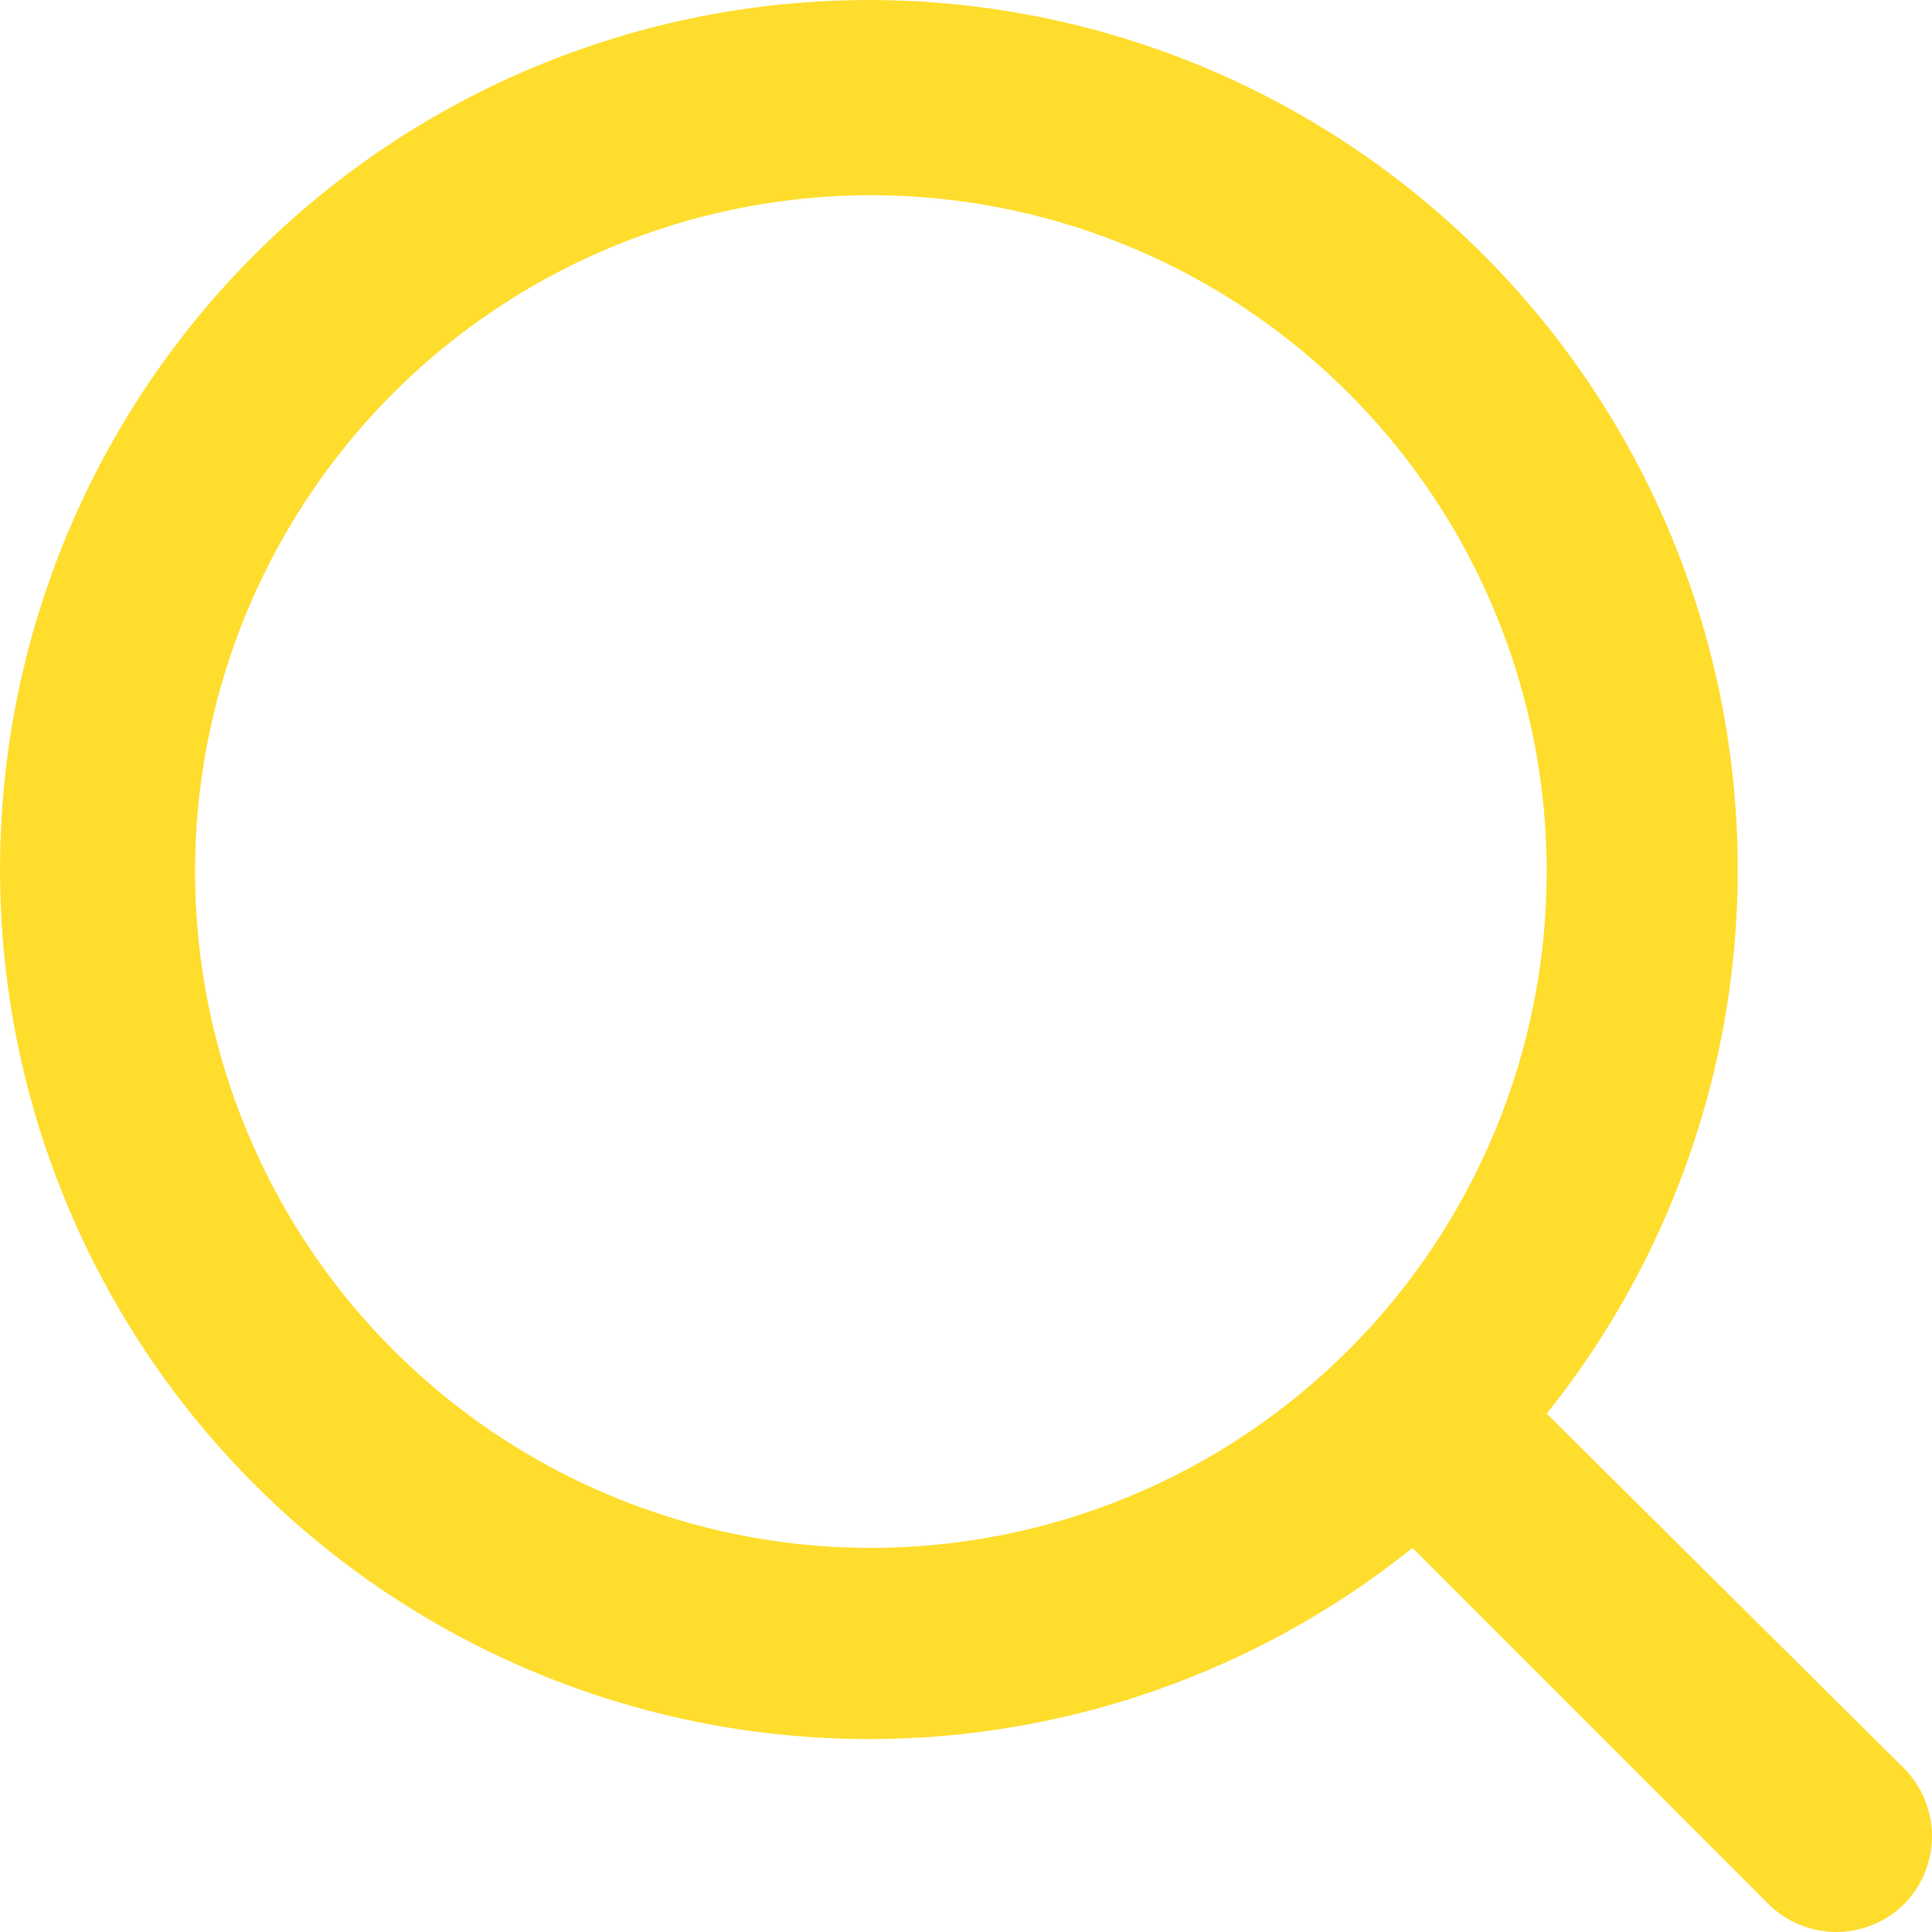
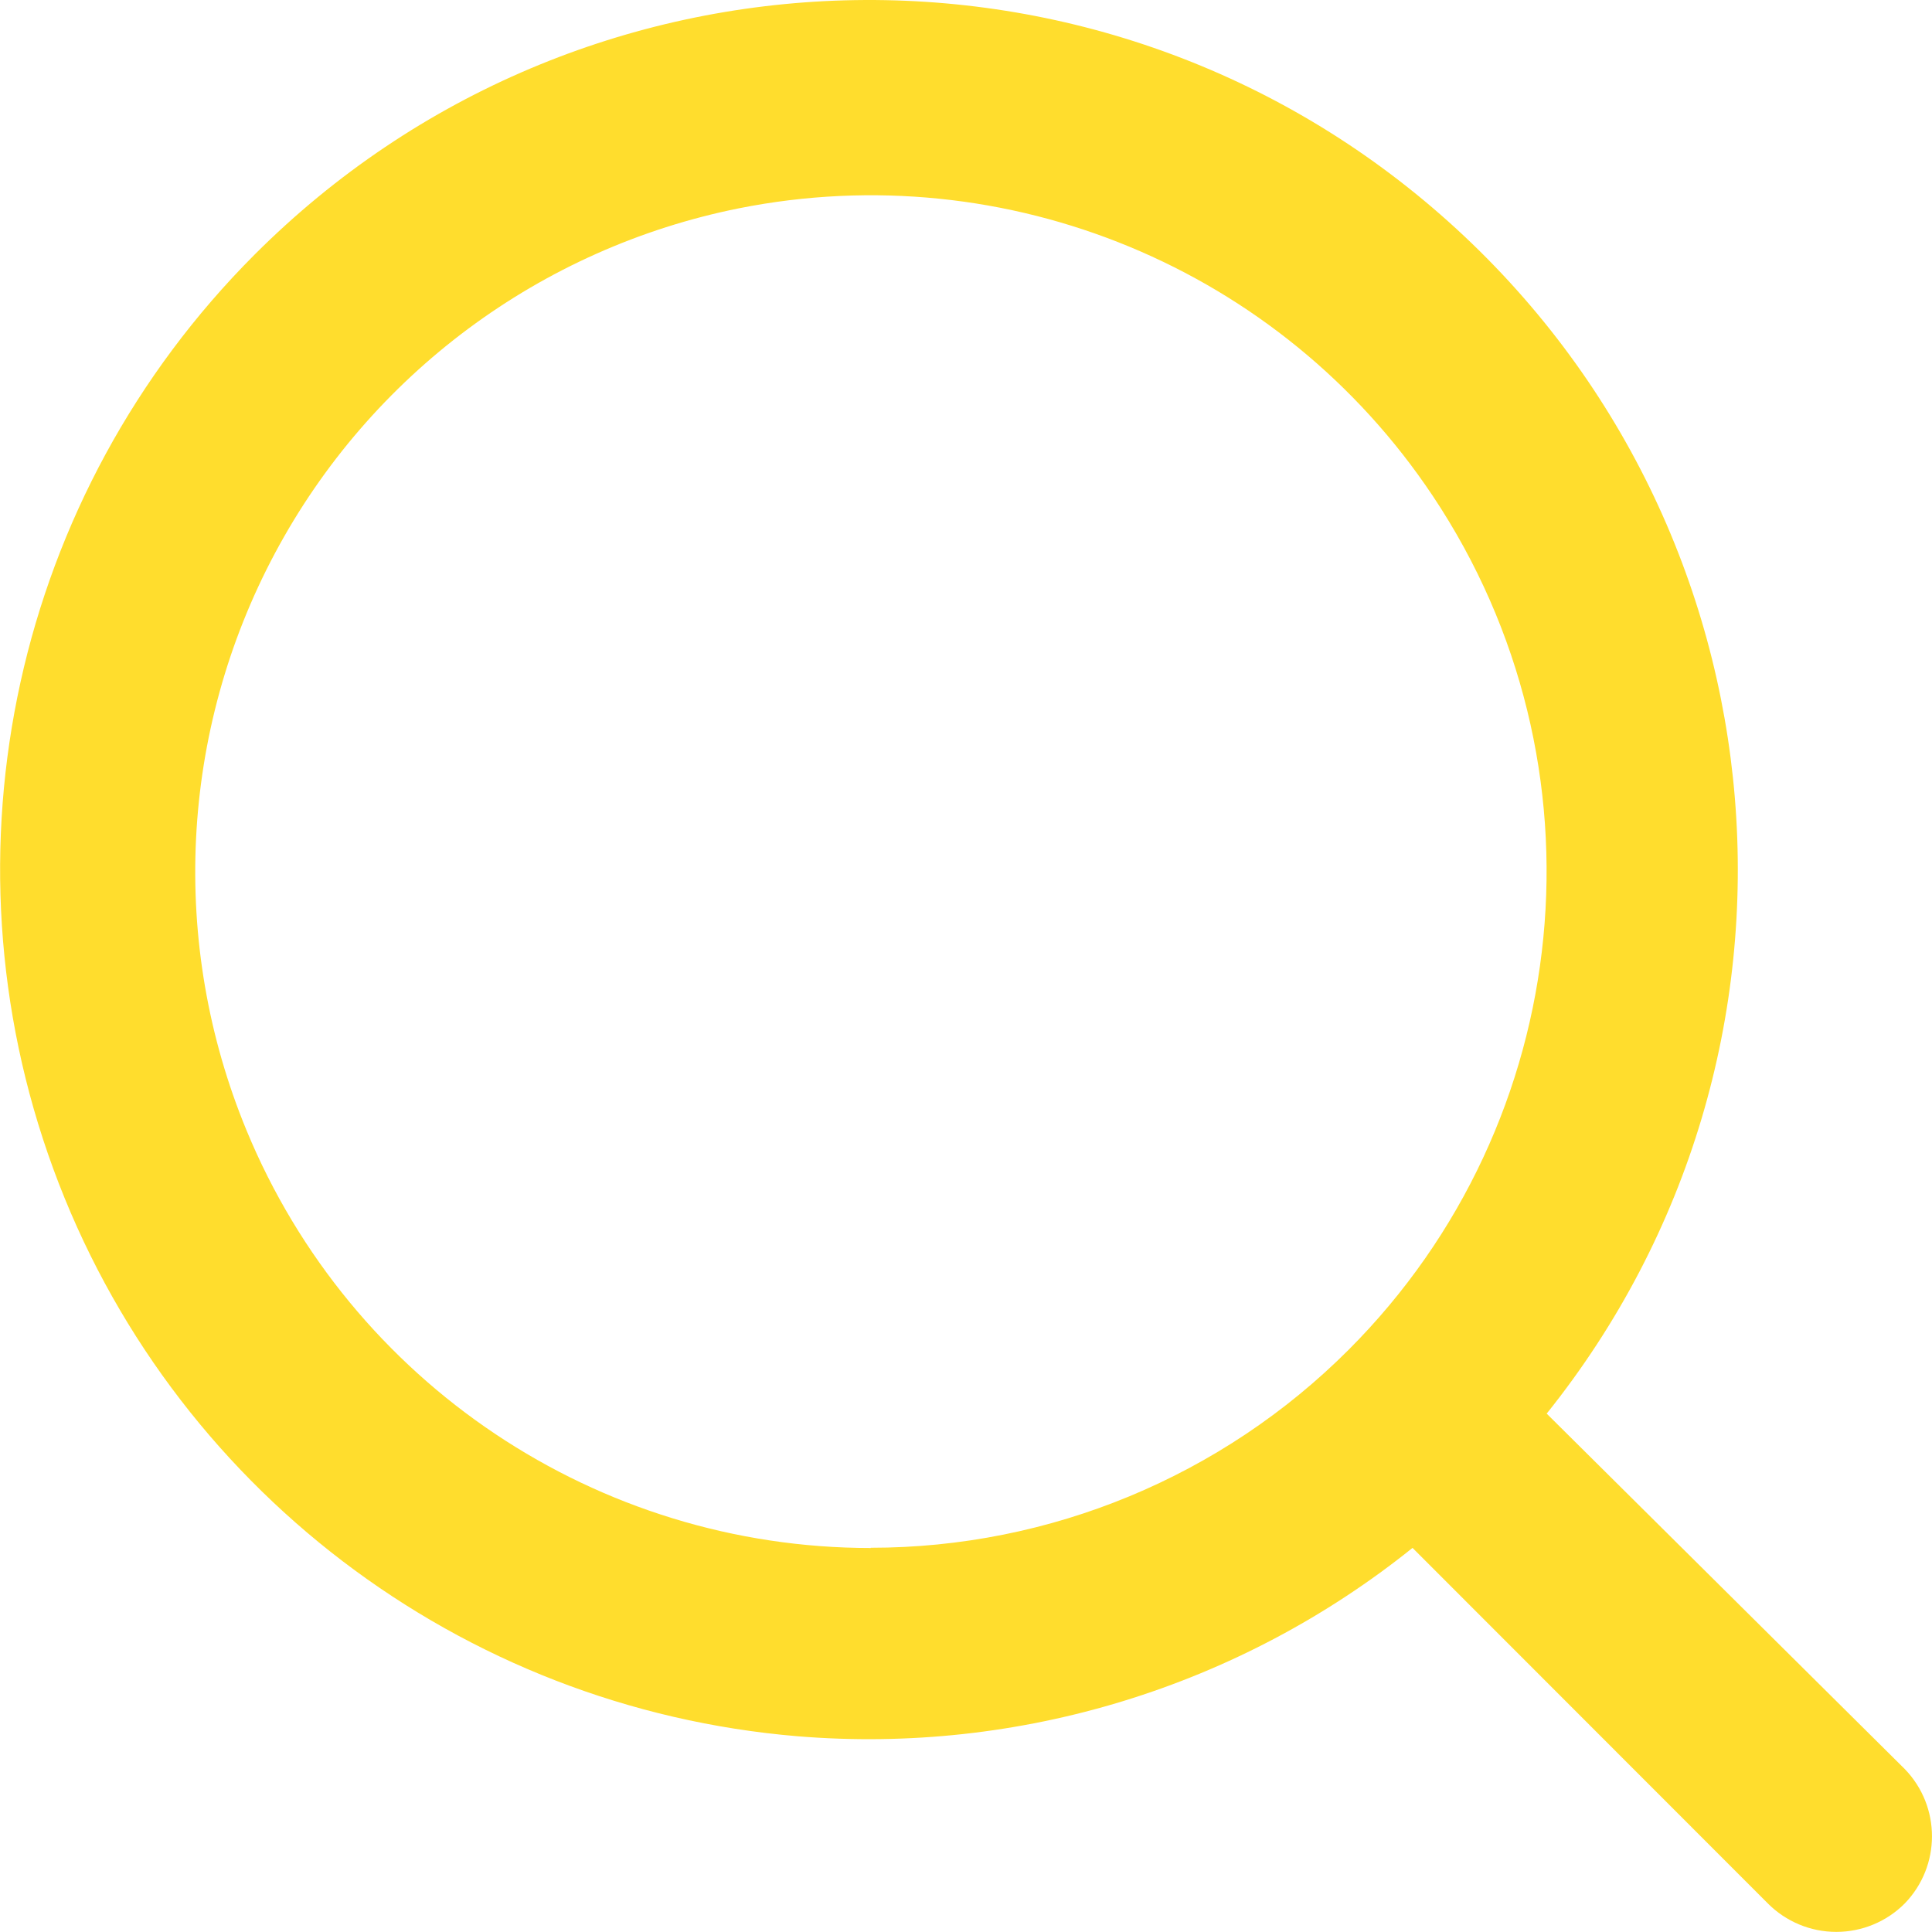
- <svg xmlns="http://www.w3.org/2000/svg" width="16" height="16" viewBox="0 0 16 16" fill="none">
-   <path d="M15.775 14.651L12.809 11.707C13.96 10.27 14.518 8.446 14.367 6.611C14.216 4.775 13.368 3.067 11.998 1.838C10.627 0.609 8.839 -0.048 6.999 0.003C5.159 0.053 3.409 0.807 2.108 2.109C0.806 3.411 0.053 5.163 0.003 7.004C-0.048 8.845 0.609 10.636 1.837 12.007C3.065 13.379 4.772 14.227 6.606 14.378C8.44 14.529 10.262 13.971 11.698 12.819L14.64 15.763C14.714 15.838 14.803 15.898 14.9 15.938C14.998 15.979 15.102 16 15.208 16C15.313 16 15.418 15.979 15.515 15.938C15.613 15.898 15.701 15.838 15.775 15.763C15.919 15.614 16 15.415 16 15.207C16 15 15.919 14.8 15.775 14.651ZM7.212 12.819C6.106 12.819 5.023 12.49 4.103 11.875C3.183 11.259 2.465 10.385 2.042 9.361C1.618 8.338 1.507 7.212 1.723 6.125C1.939 5.039 2.472 4.041 3.255 3.257C4.038 2.474 5.035 1.941 6.121 1.725C7.206 1.508 8.332 1.619 9.354 2.043C10.377 2.467 11.251 3.185 11.866 4.106C12.481 5.027 12.809 6.11 12.809 7.218C12.809 8.703 12.22 10.128 11.17 11.178C10.12 12.229 8.697 12.819 7.212 12.819Z" fill="#FFDD2D" />
+ <svg xmlns="http://www.w3.org/2000/svg" width="16" height="16" fill="none">
+   <path d="M15.775 14.651l-2.966-2.944a7.205 7.205 0 00-.811-9.869 7.192 7.192 0 00-9.89.271 7.204 7.204 0 004.498 12.27 7.192 7.192 0 005.092-1.56l2.942 2.944a.8.8 0 001.135 0 .8.8 0 000-1.112zM7.212 12.82a5.594 5.594 0 01-5.17-3.458A5.605 5.605 0 016.12 1.725a5.593 5.593 0 015.745 2.381 5.604 5.604 0 01-.696 7.072 5.595 5.595 0 01-3.958 1.64z" fill="#FFDD2D" />
</svg>
